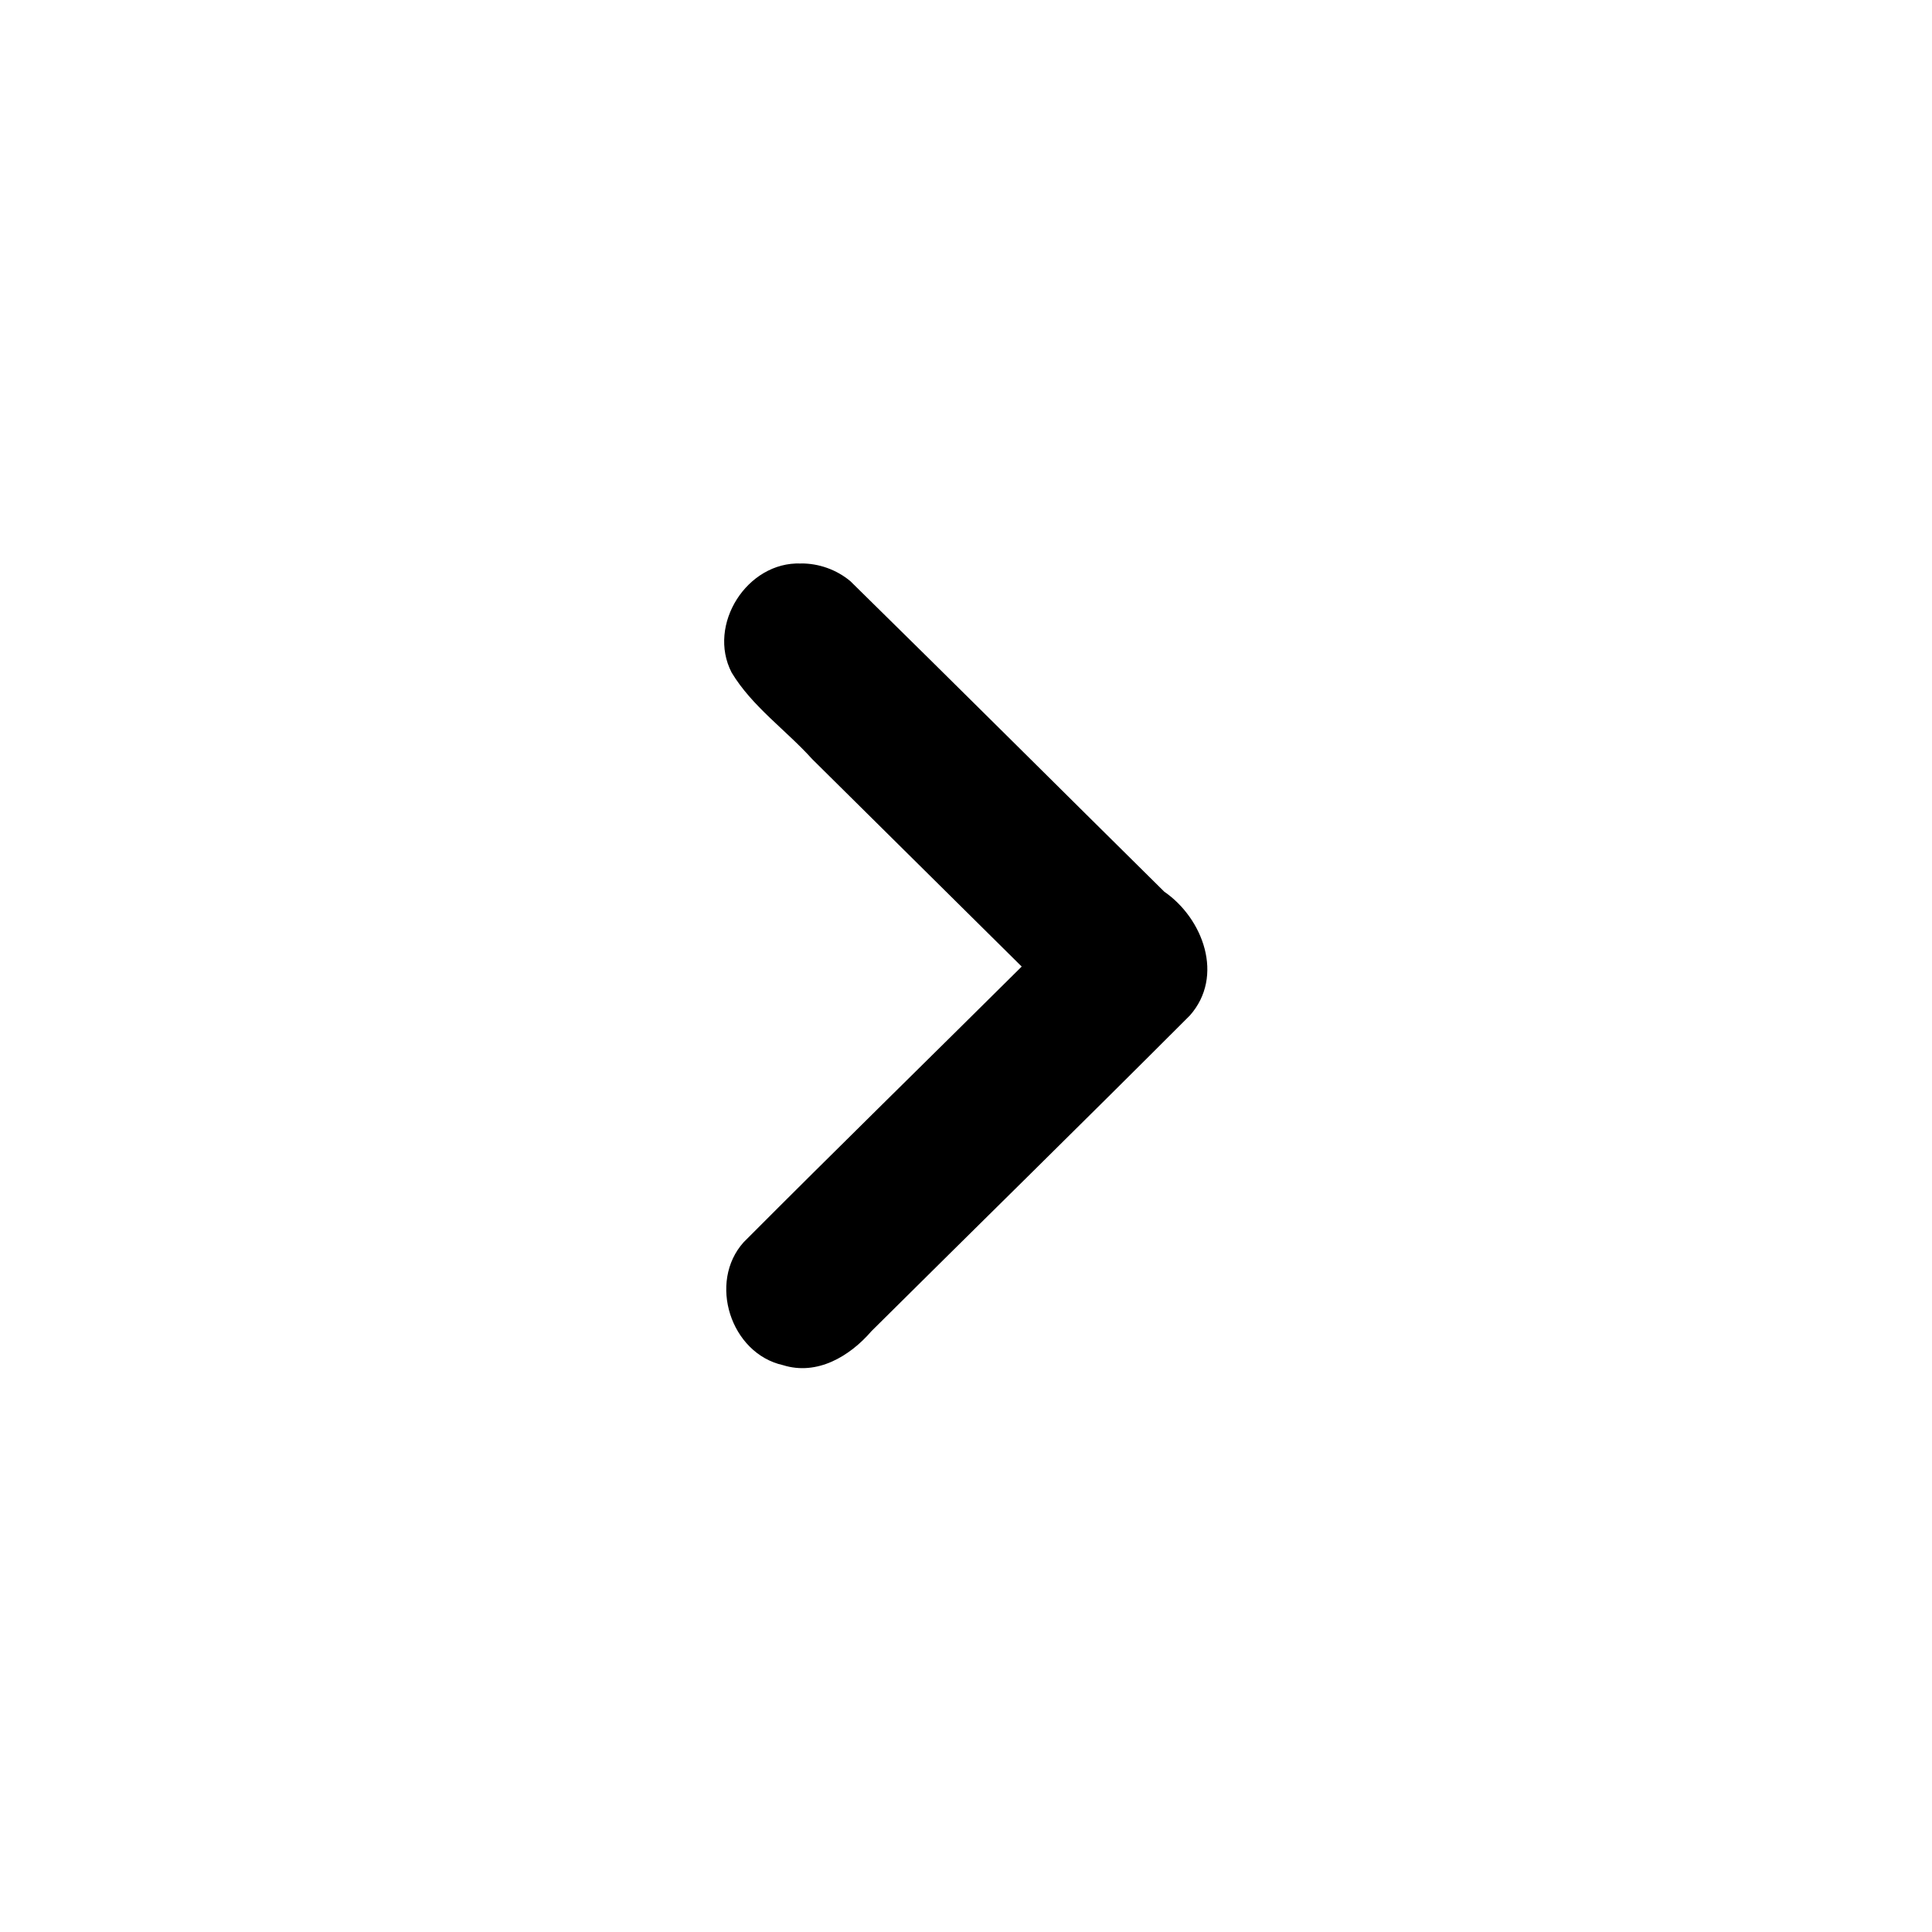
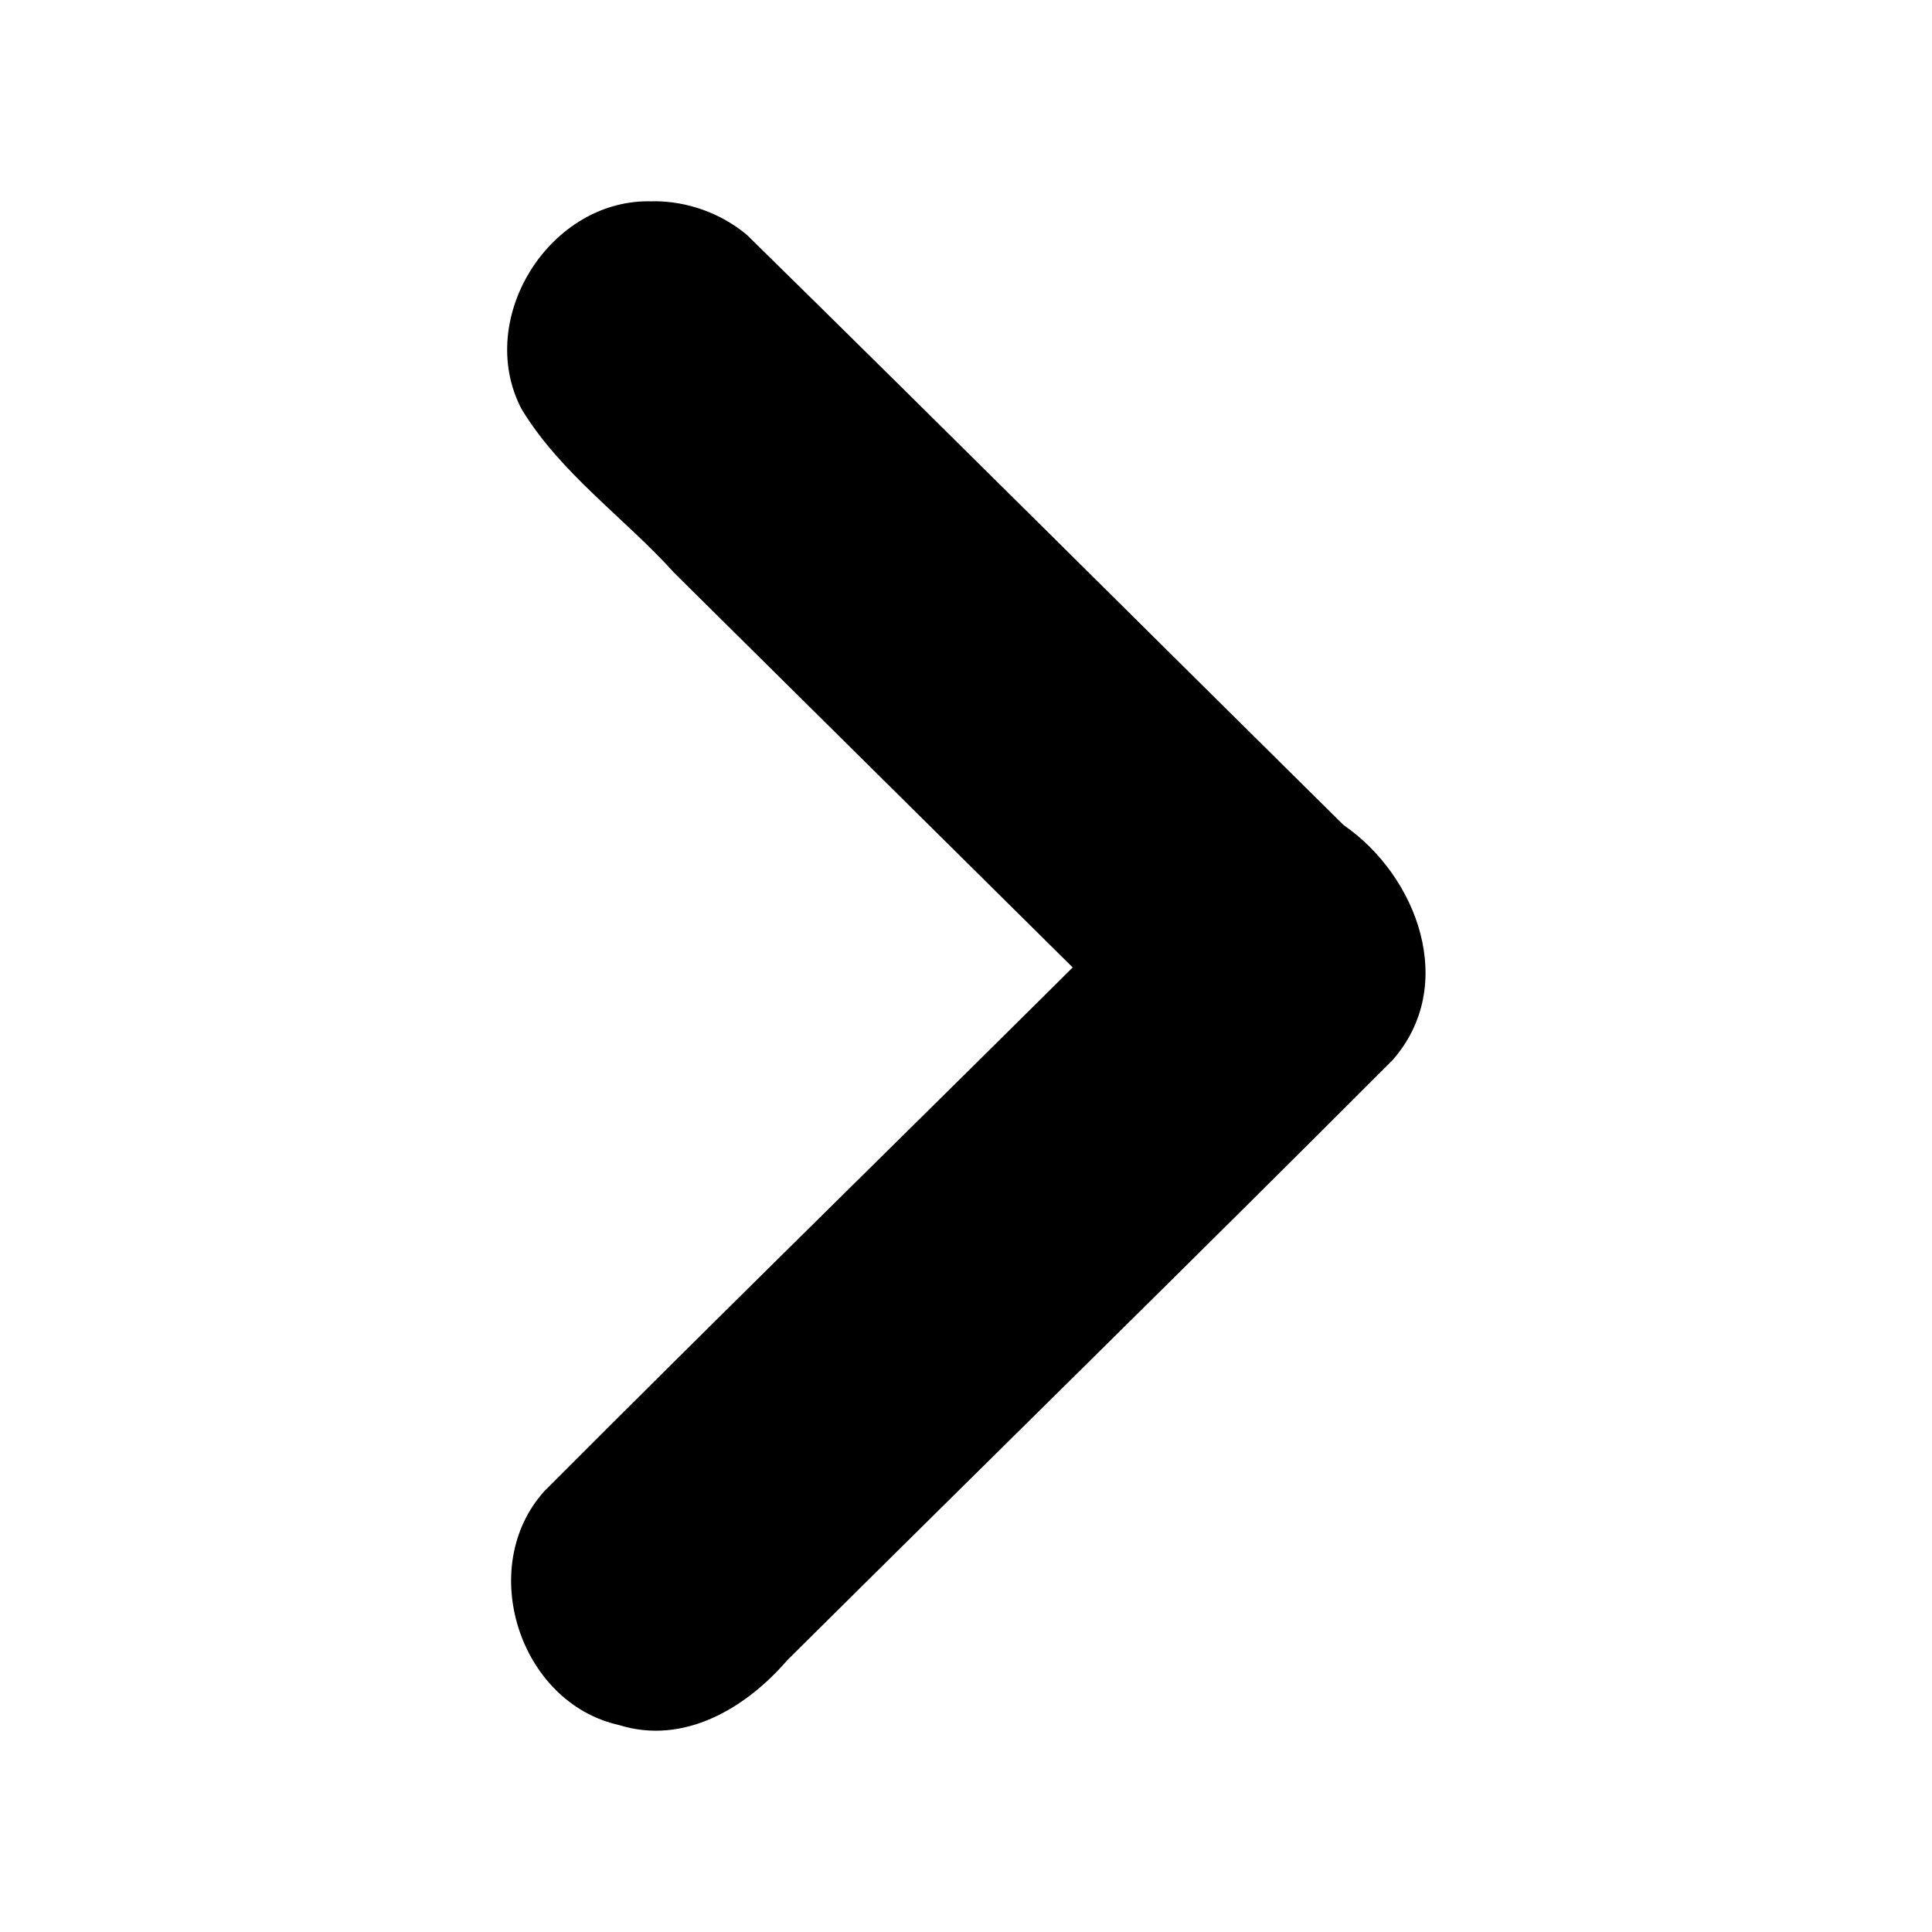
<svg xmlns="http://www.w3.org/2000/svg" height="48" width="48" version="1.1" viewBox="0 0 48 48">
-   <path style="color-rendering:auto;text-decoration-color:#000000;color:#000000;shape-rendering:auto;solid-color:#000000;text-decoration-line:none;fill:#000000;mix-blend-mode:normal;block-progression:tb;text-indent:0;image-rendering:auto;white-space:normal;text-decoration-style:solid;isolation:auto;text-transform:none" d="m19.896 14c-1.335-0.05-2.333 1.522-1.719 2.709 0.507 0.843 1.346 1.424 2 2.149l5.207 5.156c-2.3 2.284-4.618 4.551-6.906 6.846-0.895 0.992-0.328 2.766 0.976 3.057 0.85 0.266 1.661-0.222 2.199-0.847 2.635-2.616 5.287-5.215 7.911-7.843 0.858-0.973 0.33-2.405-0.639-3.074-2.6-2.57-5.188-5.152-7.797-7.713-0.341-0.286-0.785-0.445-1.231-0.441z" />
+   <path style="color-rendering:auto;text-decoration-color:#000000;color:#000000;isolation:auto;mix-blend-mode:normal;shape-rendering:auto;solid-color:#000000;block-progression:tb;text-decoration-line:none;image-rendering:auto;white-space:normal;text-indent:0;text-transform:none;text-decoration-style:solid;fill:#000000" d="m16.22 5.003c-2.538-0.095-4.434 2.894-3.268 5.149 0.963 1.602 2.558 2.706 3.802 4.084l9.897 9.8c-4.371 4.342-8.777 8.65-13.127 13.012-1.701 1.887-0.624 5.258 1.855 5.81 1.616 0.506 3.156-0.423 4.18-1.61 5.008-4.973 10.05-9.913 15.036-14.907 1.632-1.849 0.628-4.572-1.215-5.843-4.942-4.884-9.861-9.792-14.821-14.66-0.648-0.543-1.492-0.846-2.339-0.838z" />
</svg>
